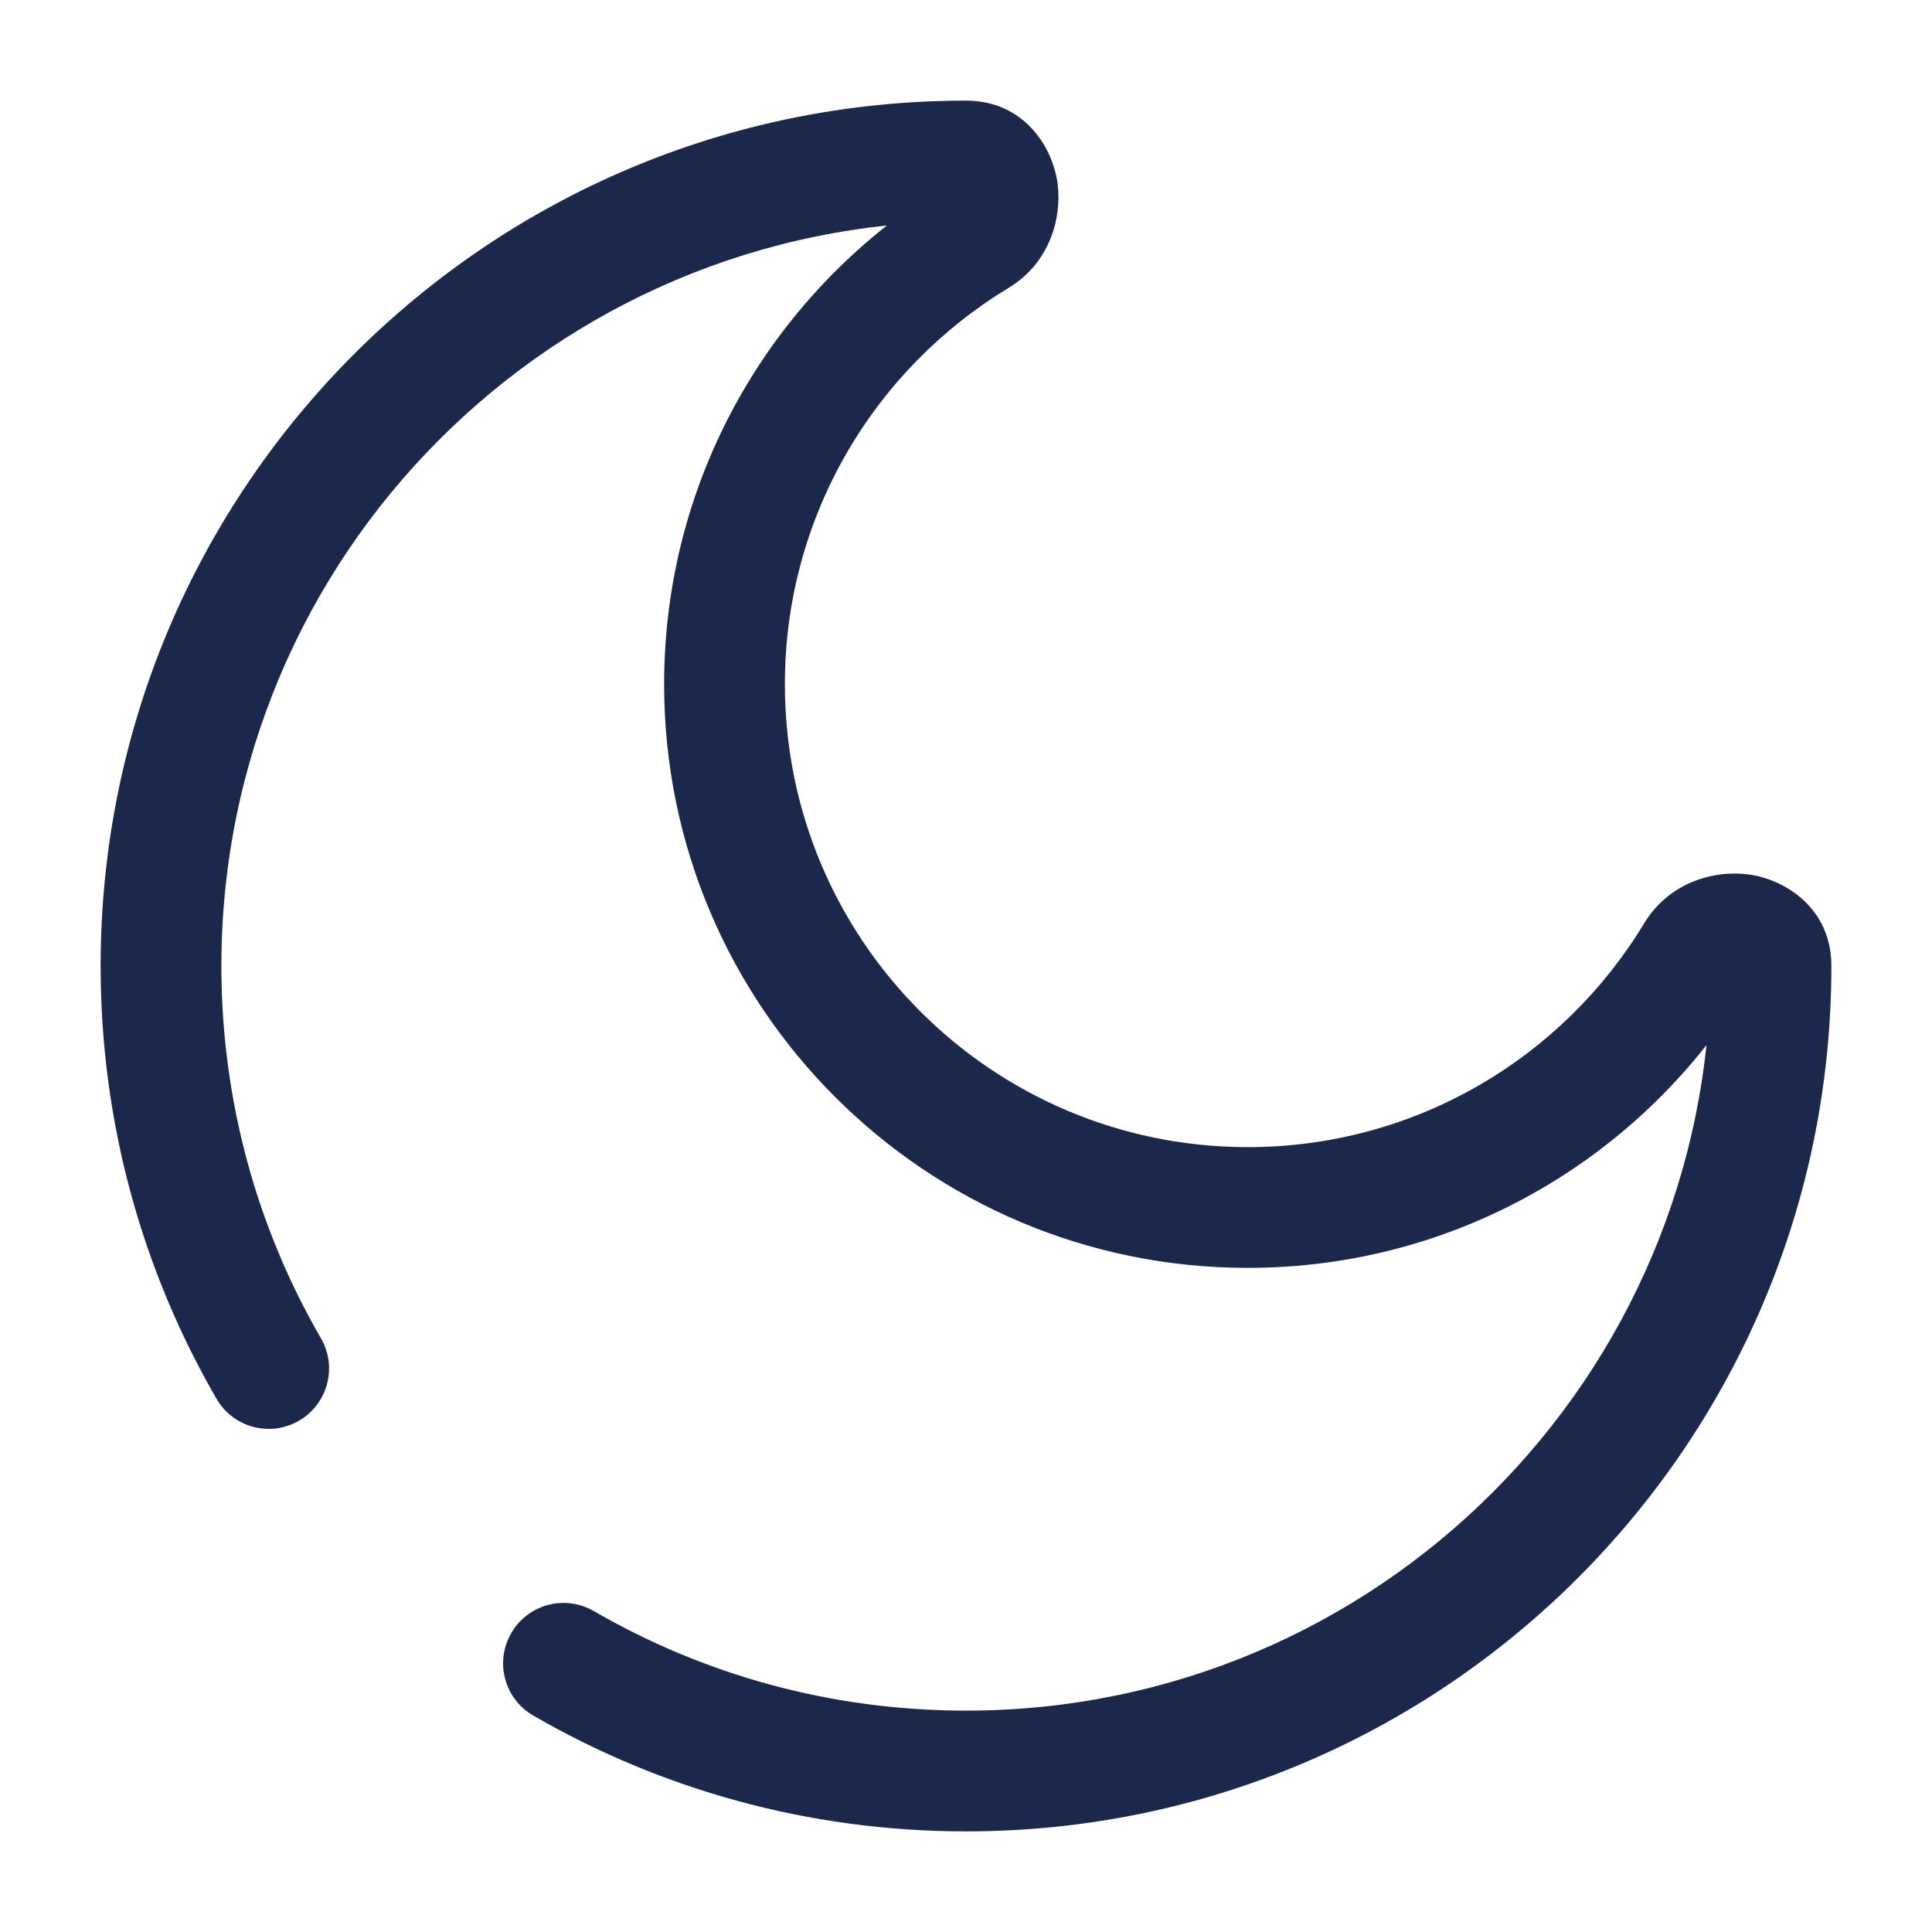
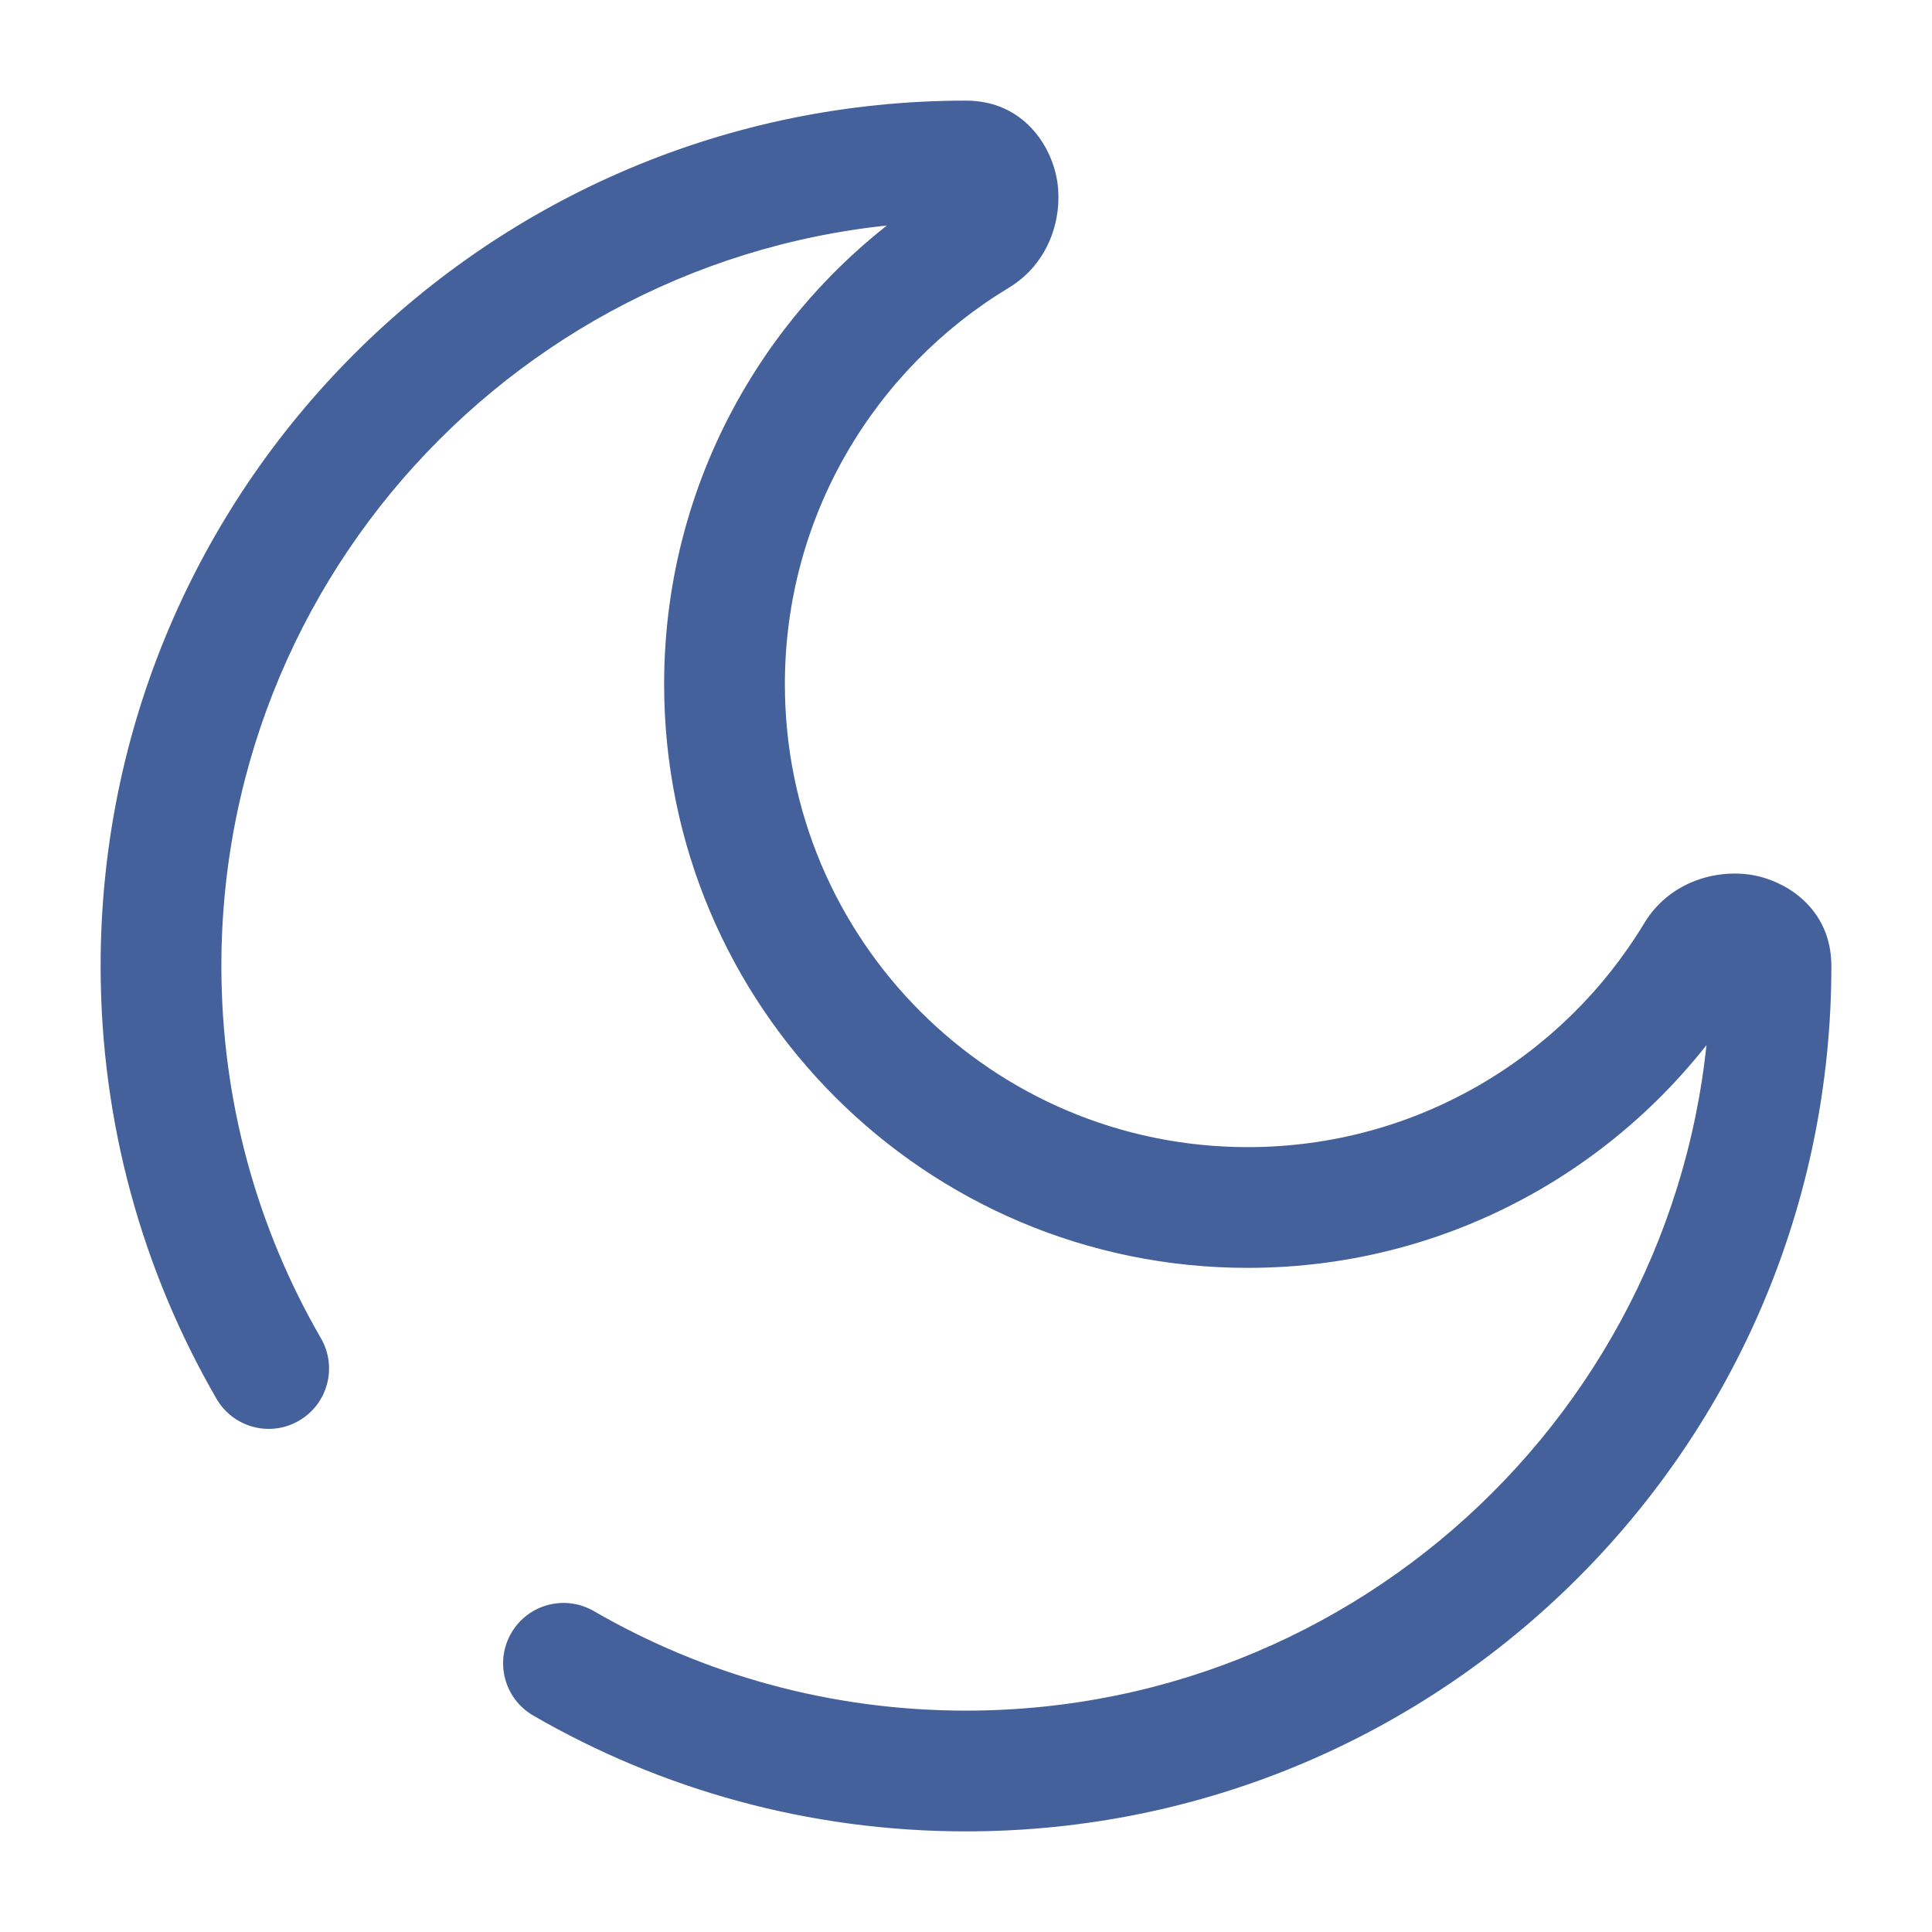
- <svg xmlns="http://www.w3.org/2000/svg" width="800px" height="800px" viewBox="0 0 24 24" fill="none">
-   <path d="M21.067 11.857L20.425 11.469L21.067 11.857ZM12.143 2.933L11.755 2.291V2.291L12.143 2.933ZM7.376 20.013C7.017 19.806 6.558 19.928 6.351 20.287C6.143 20.645 6.266 21.104 6.624 21.311L7.376 20.013ZM2.689 17.375C2.896 17.734 3.355 17.857 3.713 17.649C4.072 17.442 4.194 16.983 3.987 16.625L2.689 17.375ZM21.25 12C21.25 17.109 17.109 21.25 12 21.25V22.75C17.937 22.75 22.75 17.937 22.75 12H21.25ZM2.75 12C2.75 6.891 6.891 2.75 12 2.75V1.25C6.063 1.25 1.25 6.063 1.25 12H2.75ZM15.5 14.25C12.324 14.25 9.75 11.676 9.75 8.5H8.25C8.25 12.504 11.496 15.75 15.5 15.75V14.25ZM20.425 11.469C19.417 13.137 17.588 14.25 15.5 14.25V15.75C18.135 15.75 20.441 14.344 21.709 12.245L20.425 11.469ZM9.75 8.5C9.75 6.412 10.863 4.583 12.531 3.575L11.755 2.291C9.656 3.559 8.25 5.865 8.25 8.5H9.75ZM12 2.75C11.912 2.75 11.808 2.71 11.732 2.632C11.669 2.565 11.654 2.502 11.65 2.477C11.646 2.446 11.648 2.356 11.755 2.291L12.531 3.575C13.034 3.271 13.196 2.714 13.137 2.276C13.075 1.821 12.717 1.25 12 1.25V2.75ZM21.709 12.245C21.644 12.352 21.554 12.354 21.523 12.35C21.498 12.346 21.435 12.331 21.368 12.268C21.29 12.192 21.25 12.088 21.25 12H22.75C22.75 11.283 22.179 10.925 21.724 10.863C21.286 10.804 20.729 10.966 20.425 11.469L21.709 12.245ZM12 21.25C10.314 21.25 8.735 20.8 7.376 20.013L6.624 21.311C8.206 22.227 10.043 22.75 12 22.75V21.25ZM3.987 16.625C3.2 15.265 2.75 13.686 2.75 12H1.25C1.25 13.957 1.774 15.794 2.689 17.375L3.987 16.625Z" fill="#1C274C" />
+ <svg xmlns="http://www.w3.org/2000/svg" viewBox="0 0 24 24" fill="none">
+   <path d="M21.067 11.857L20.425 11.469L21.067 11.857ZM12.143 2.933L11.755 2.291V2.291L12.143 2.933ZM7.376 20.013C7.017 19.806 6.558 19.928 6.351 20.287C6.143 20.645 6.266 21.104 6.624 21.311L7.376 20.013ZM2.689 17.375C2.896 17.734 3.355 17.857 3.713 17.649C4.072 17.442 4.194 16.983 3.987 16.625L2.689 17.375ZM21.25 12C21.25 17.109 17.109 21.25 12 21.25V22.75C17.937 22.75 22.75 17.937 22.75 12H21.25ZM2.75 12C2.75 6.891 6.891 2.75 12 2.75V1.25C6.063 1.25 1.25 6.063 1.25 12H2.75ZM15.5 14.25C12.324 14.25 9.75 11.676 9.75 8.5H8.25C8.25 12.504 11.496 15.75 15.5 15.75V14.25ZM20.425 11.469C19.417 13.137 17.588 14.25 15.5 14.25V15.75C18.135 15.75 20.441 14.344 21.709 12.245L20.425 11.469ZM9.75 8.5C9.75 6.412 10.863 4.583 12.531 3.575L11.755 2.291C9.656 3.559 8.25 5.865 8.25 8.5H9.75ZM12 2.75C11.912 2.75 11.808 2.71 11.732 2.632C11.669 2.565 11.654 2.502 11.65 2.477C11.646 2.446 11.648 2.356 11.755 2.291L12.531 3.575C13.034 3.271 13.196 2.714 13.137 2.276C13.075 1.821 12.717 1.25 12 1.25V2.75ZM21.709 12.245C21.644 12.352 21.554 12.354 21.523 12.35C21.498 12.346 21.435 12.331 21.368 12.268C21.29 12.192 21.25 12.088 21.25 12H22.75C22.75 11.283 22.179 10.925 21.724 10.863C21.286 10.804 20.729 10.966 20.425 11.469L21.709 12.245ZM12 21.25C10.314 21.25 8.735 20.8 7.376 20.013L6.624 21.311C8.206 22.227 10.043 22.75 12 22.75V21.25ZM3.987 16.625C3.2 15.265 2.75 13.686 2.75 12H1.25C1.25 13.957 1.774 15.794 2.689 17.375L3.987 16.625Z" fill="#44619c" />
</svg>
